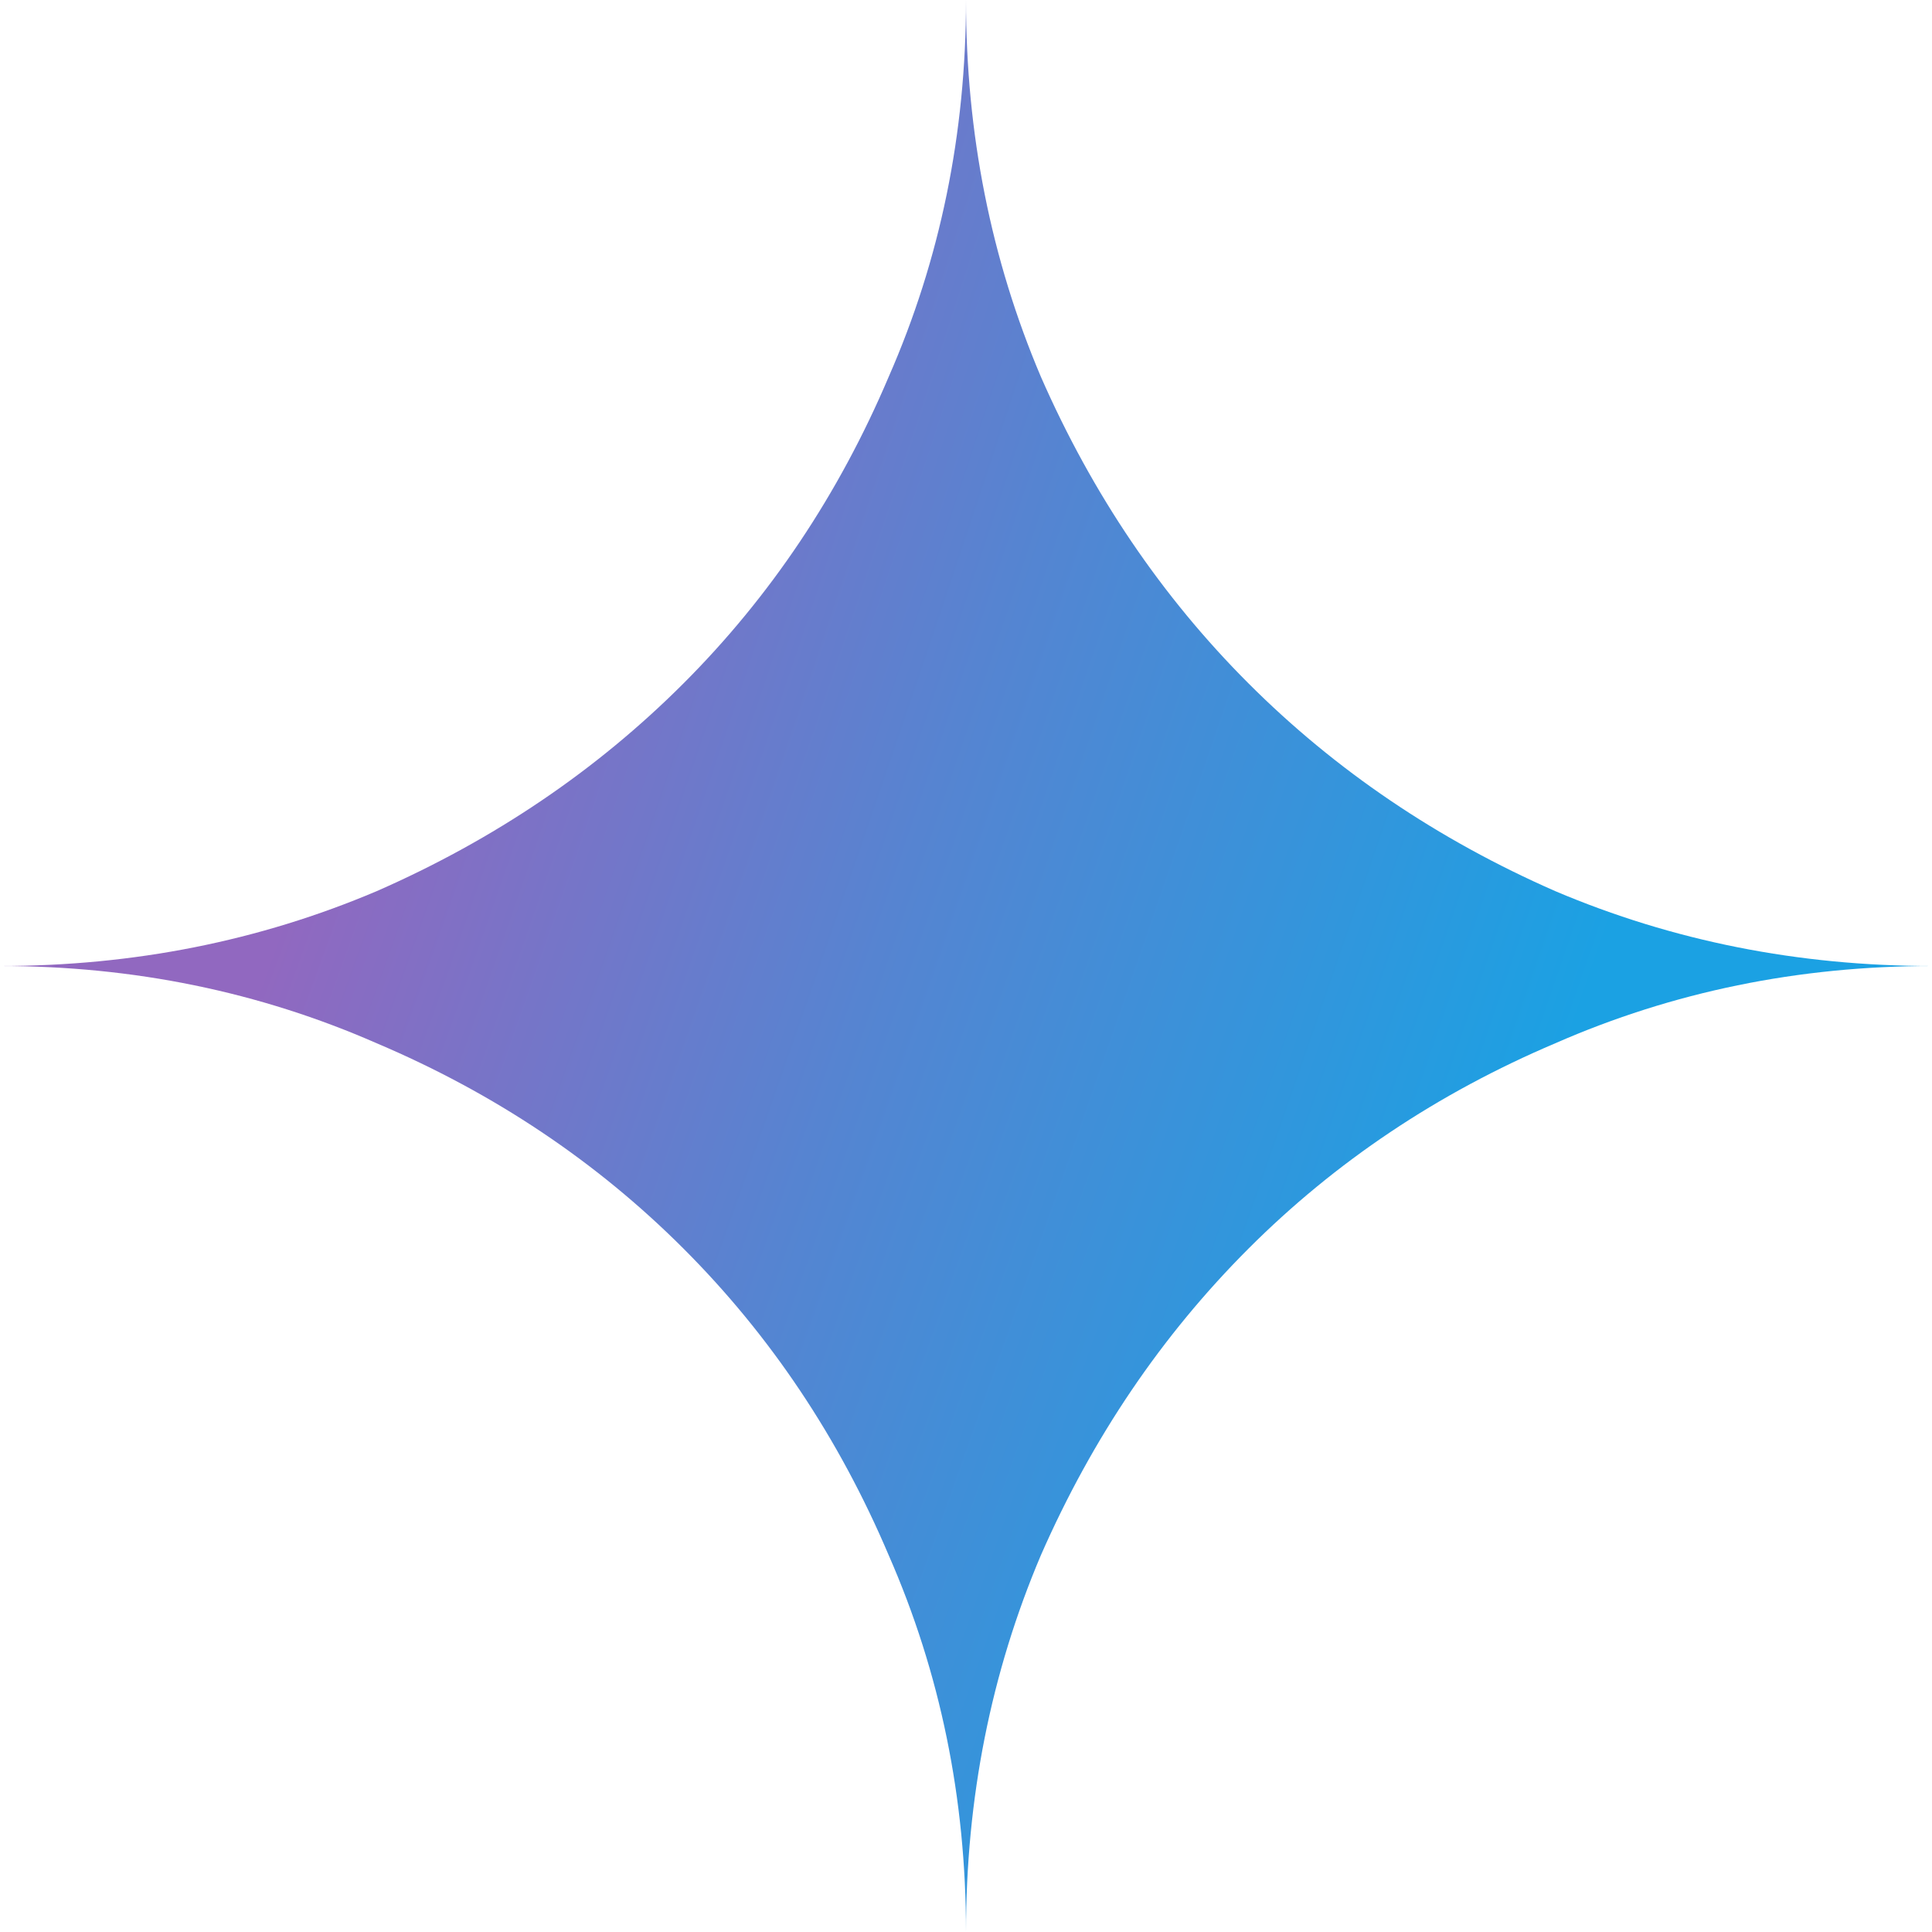
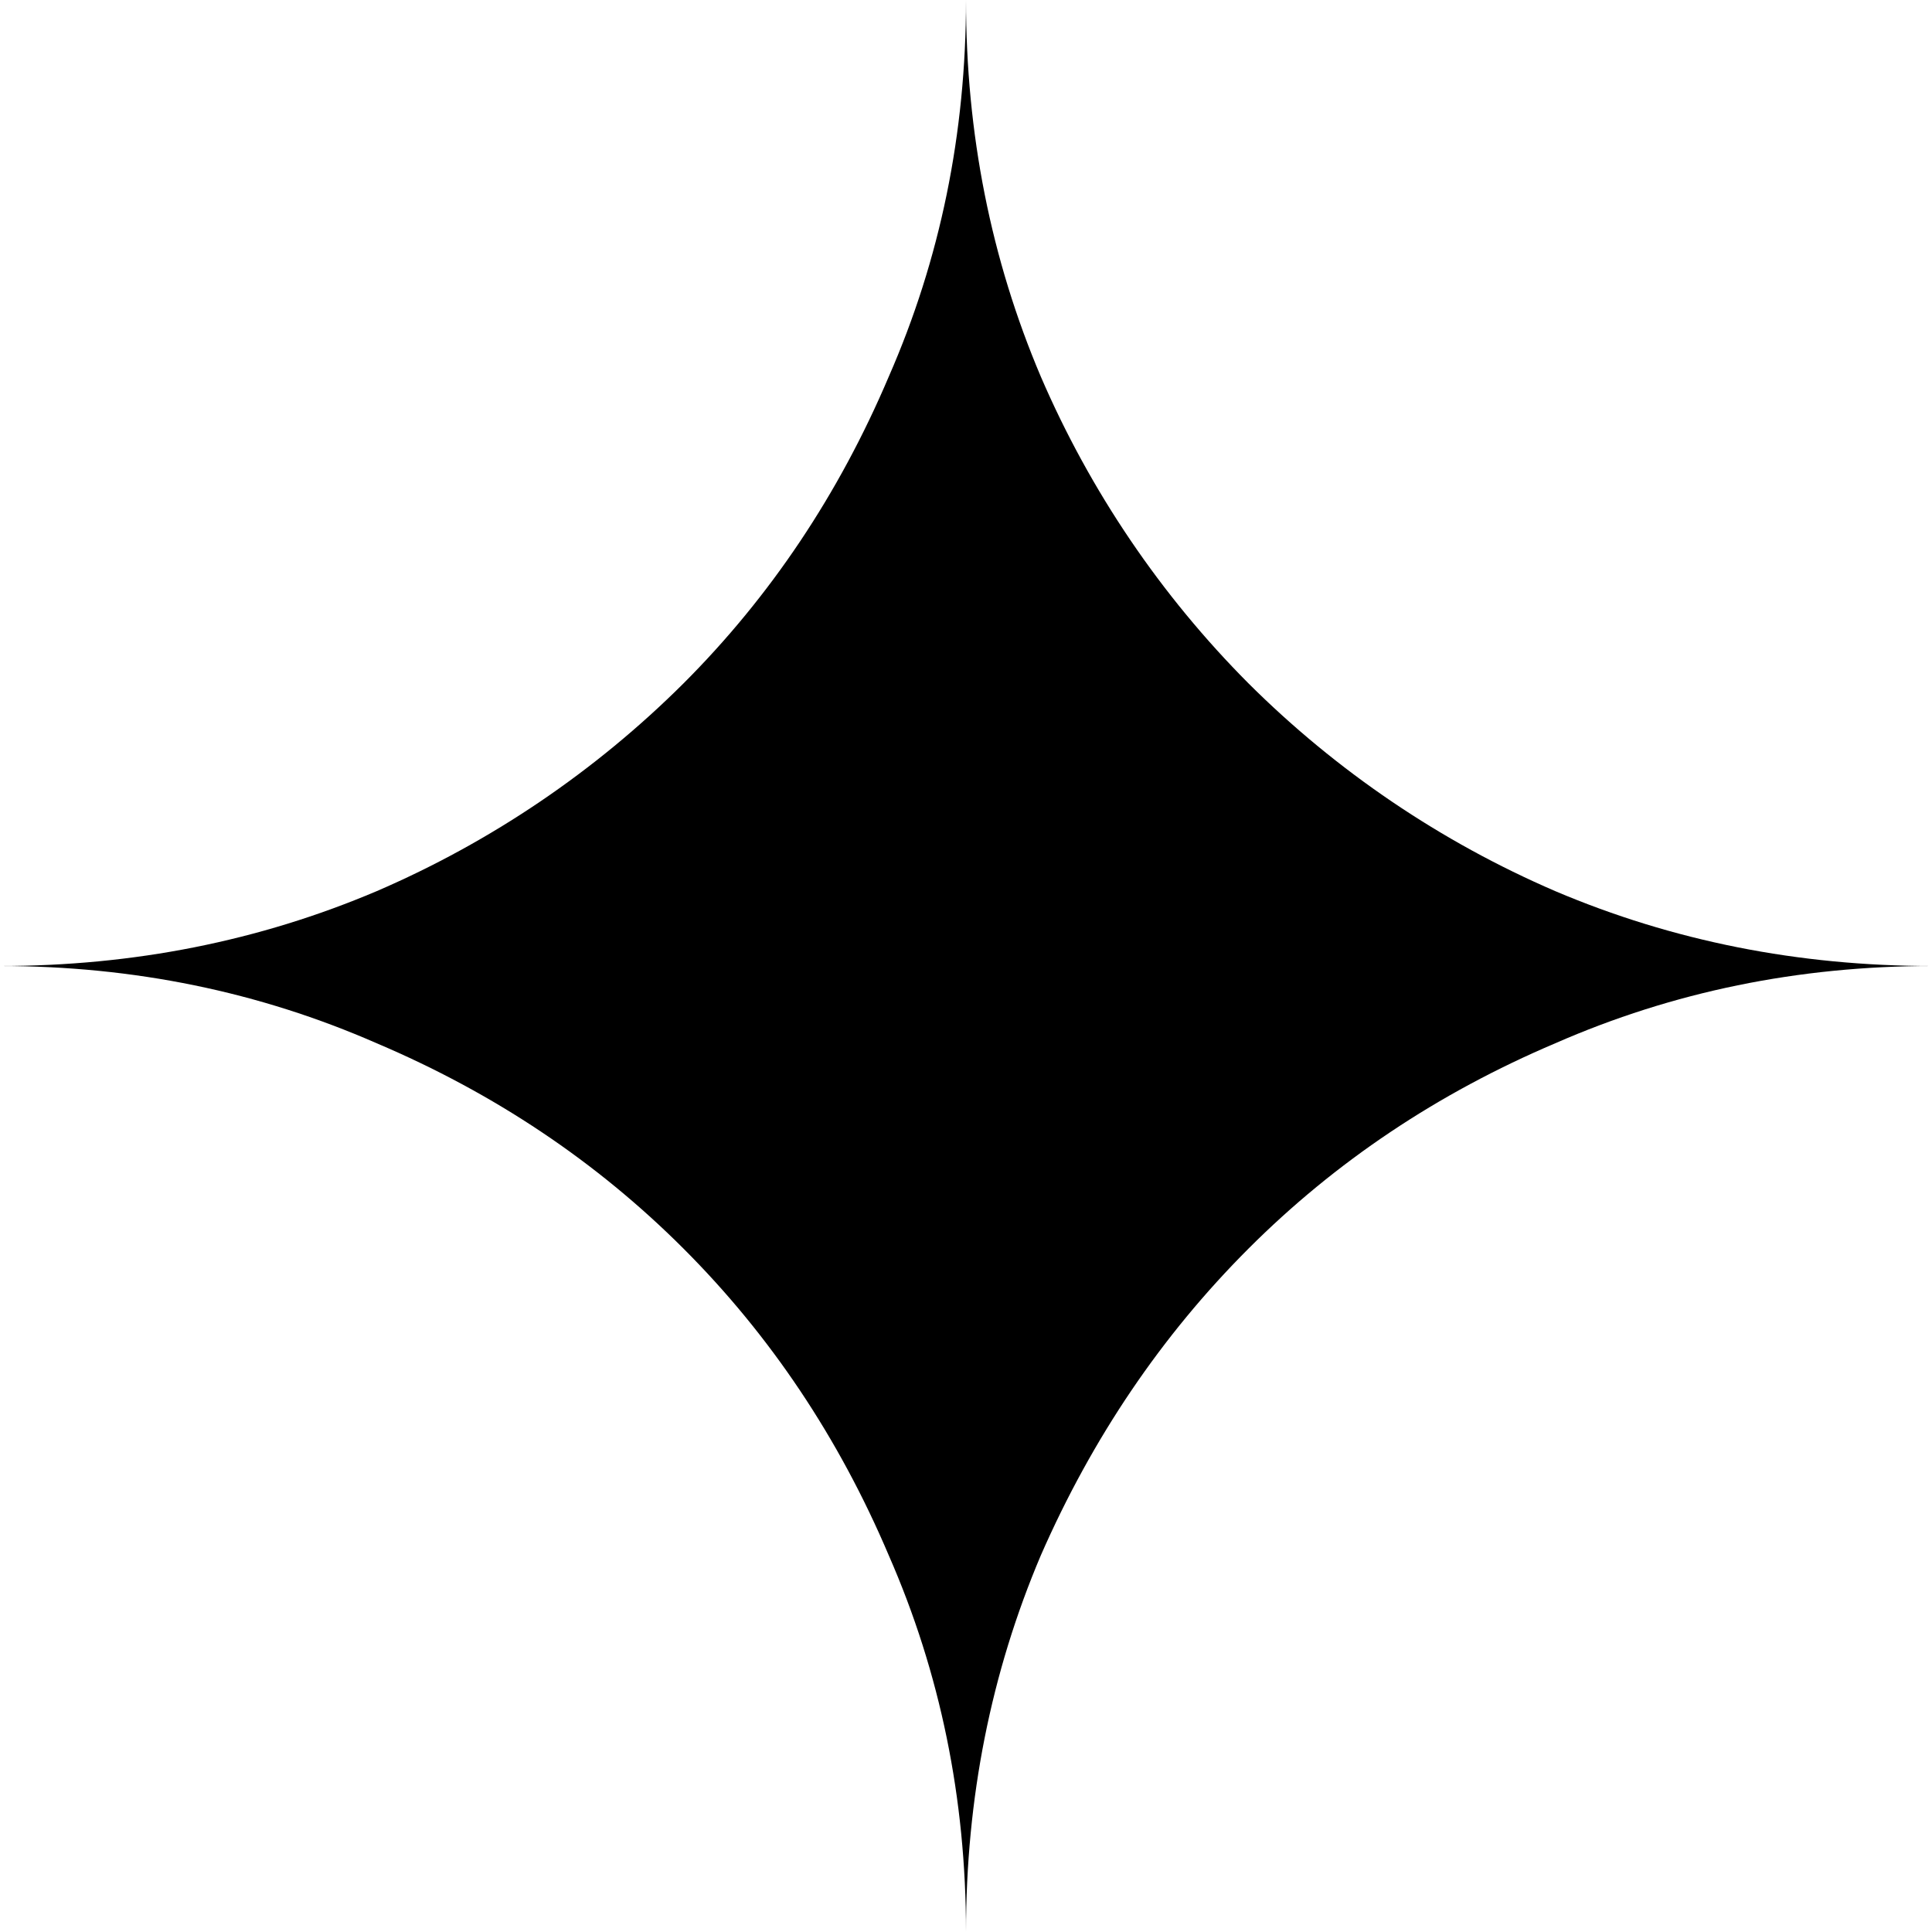
- <svg xmlns="http://www.w3.org/2000/svg" width="28" height="28" viewBox="0 0 28 28" fill="none">
-   <path d="M14 28C14 26.063 13.627 24.243 12.88 22.54C12.157 20.837 11.165 19.355 9.905 18.095C8.645 16.835 7.163 15.843 5.46 15.12C3.757 14.373 1.937 14 0 14C1.937 14 3.757 13.638 5.46 12.915C7.163 12.168 8.645 11.165 9.905 9.905C11.165 8.645 12.157 7.163 12.88 5.46C13.627 3.757 14 1.937 14 0C14 1.937 14.362 3.757 15.085 5.46C15.832 7.163 16.835 8.645 18.095 9.905C19.355 11.165 20.837 12.168 22.54 12.915C24.243 13.638 26.063 14 28 14C26.063 14 24.243 14.373 22.54 15.12C20.837 15.843 19.355 16.835 18.095 18.095C16.835 19.355 15.832 20.837 15.085 22.54C14.362 24.243 14 26.063 14 28Z" fill="url(#paint0_radial_16771_53212)" />
-   <defs>
-     <radialGradient id="paint0_radial_16771_53212" cx="0" cy="0" r="1" gradientUnits="userSpaceOnUse" gradientTransform="translate(2.77876 11.3795) rotate(18.6832) scale(29.8025 238.737)">
-       <stop offset="0.067" stop-color="#9168C0" />
-       <stop offset="0.343" stop-color="#5684D1" />
-       <stop offset="0.672" stop-color="#1BA1E3" />
-     </radialGradient>
-   </defs>
+ <svg xmlns="http://www.w3.org/2000/svg" width="16" height="16" viewBox="0 0 24 24">
+   <path fill="currentColor" d="M11.04 19.32Q12 21.51 12 24q0-2.49.93-4.68.96-2.19 2.58-3.81t3.81-2.55Q21.51 12 24 12q-2.49 0-4.68-.93a12.3 12.3 0 0 1-3.81-2.58 12.3 12.3 0 0 1-2.58-3.81Q12 2.49 12 0q0 2.49-.96 4.68-.93 2.19-2.55 3.81a12.3 12.3 0 0 1-3.81 2.58Q2.49 12 0 12q2.49 0 4.68.96 2.19.93 3.81 2.55t2.55 3.81" />
</svg>
